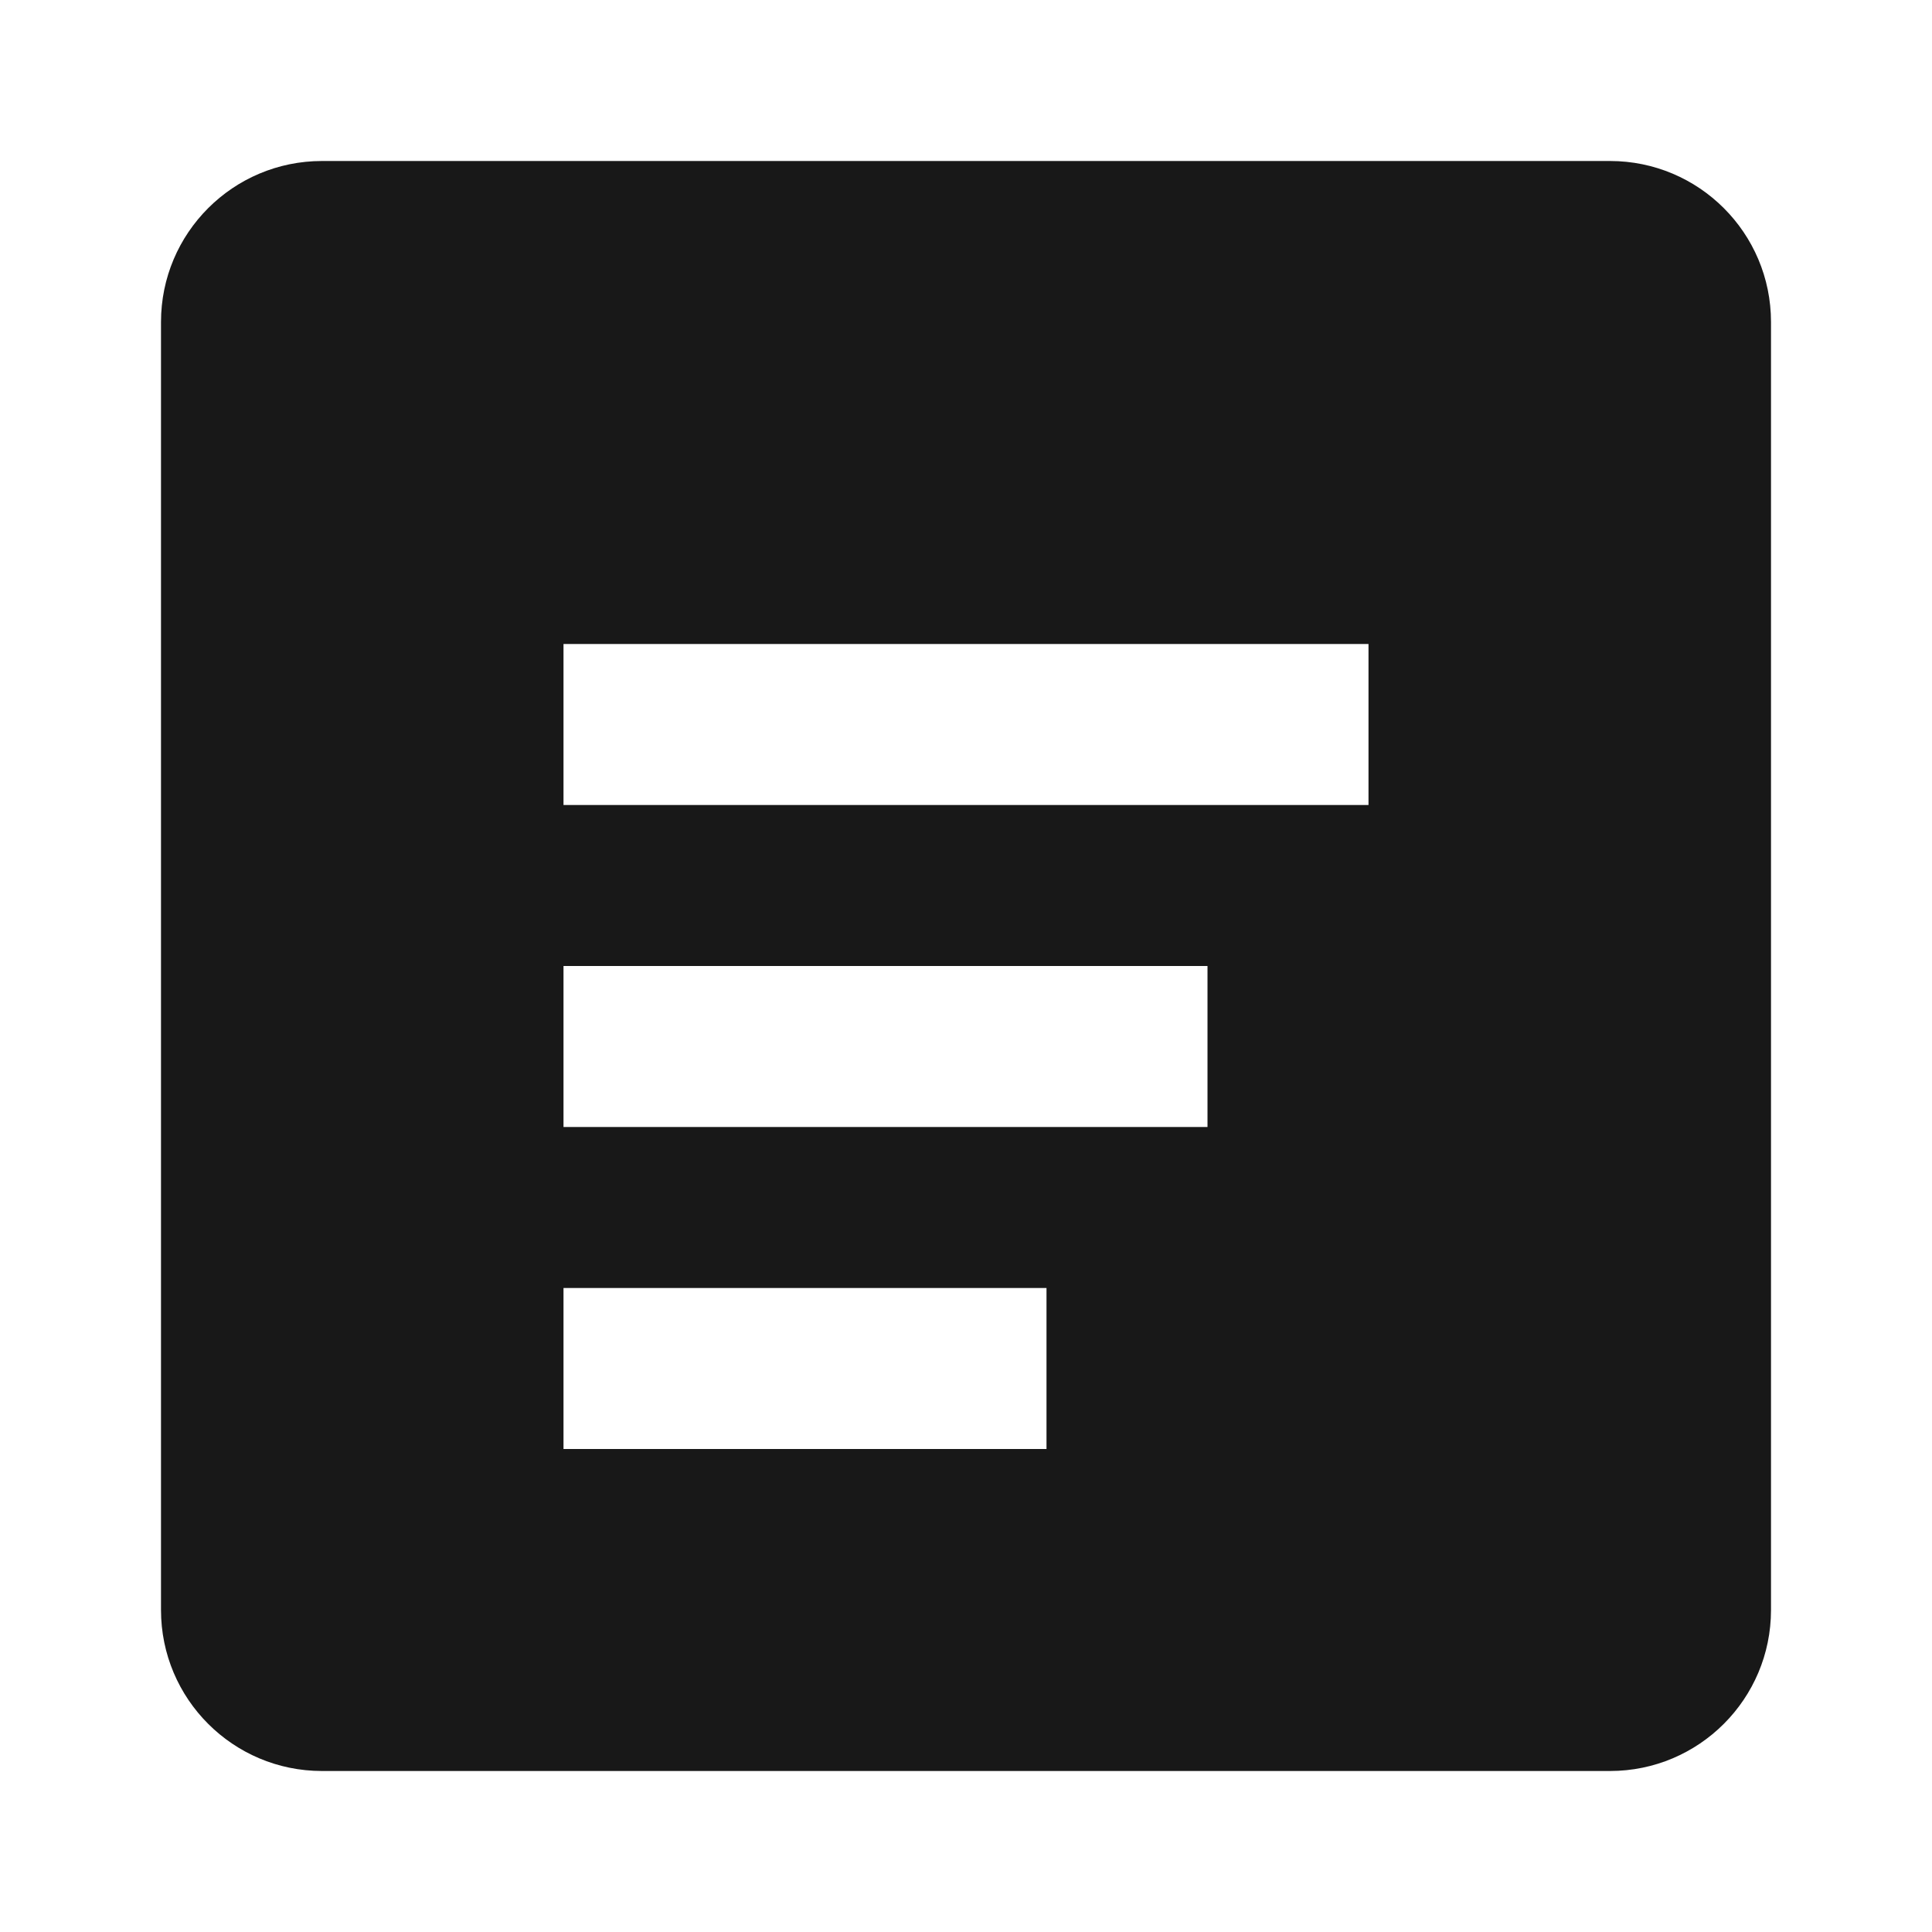
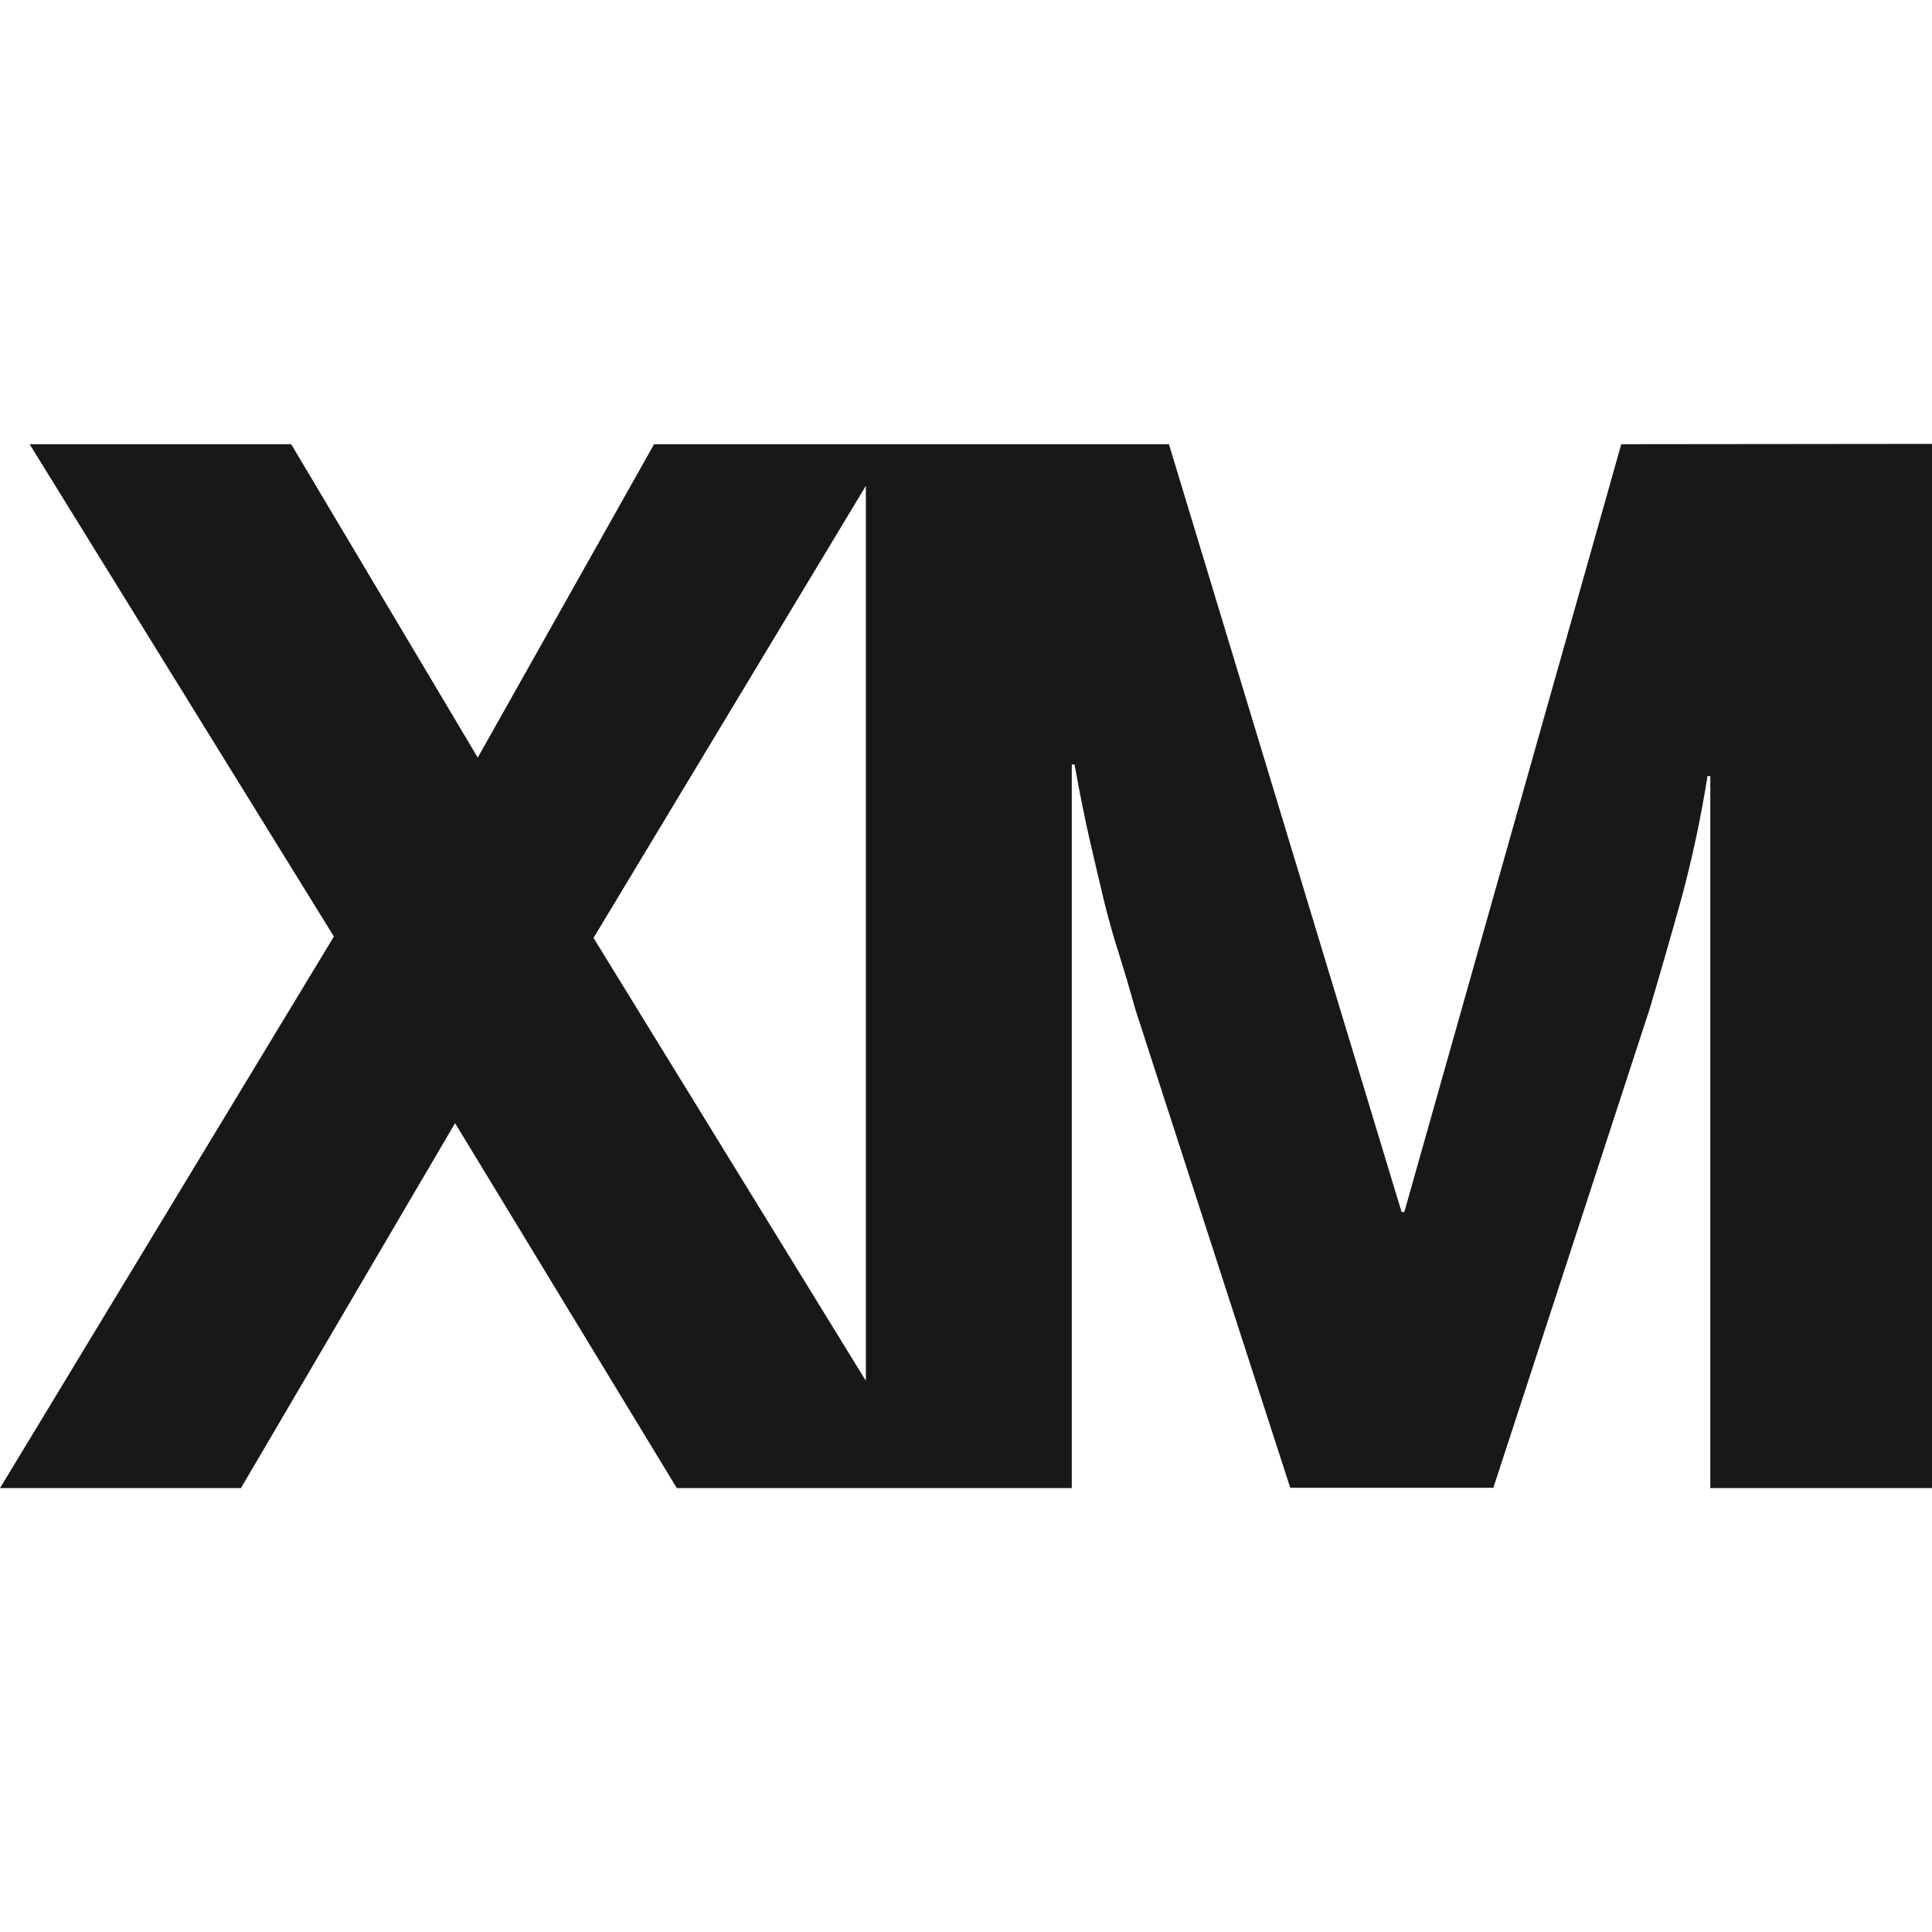
- <svg xmlns="http://www.w3.org/2000/svg" viewBox="0 0 24 24" fill="#181818">
-   <path d="M4 2h16a2 2 0 0 1 2 2v16a2 2 0 0 1-2 2H4a2 2 0 0 1-2-2V4a2 2 0 0 1 2-2Zm3 6v2h10V8Zm0 4v2h8v-2Zm0 4v2h6v-2Z" />
+ <svg xmlns="http://www.w3.org/2000/svg" role="img" viewBox="0 0 24 24">
+   <path fill="#181818" d="M20.14 5.518l-2.695 9.538h-.034l-2.89-9.538H8.125l-2.19 3.893-2.318-3.893H.368l3.78 6.116L0 18.486h2.993l2.66-4.534 2.755 4.534h4.906v-8.99h.034q.102.564.195.966.093.402.175.744c.057.228.118.445.184.65.065.206.132.43.2.677l1.926 5.949h2.523l1.942-5.95q.213-.718.398-1.385a14.544 14.544 0 0 0 .32-1.506h.035v8.845H24V5.514zM7.373 11.651l3.383-5.616v11.118z" />
</svg>
